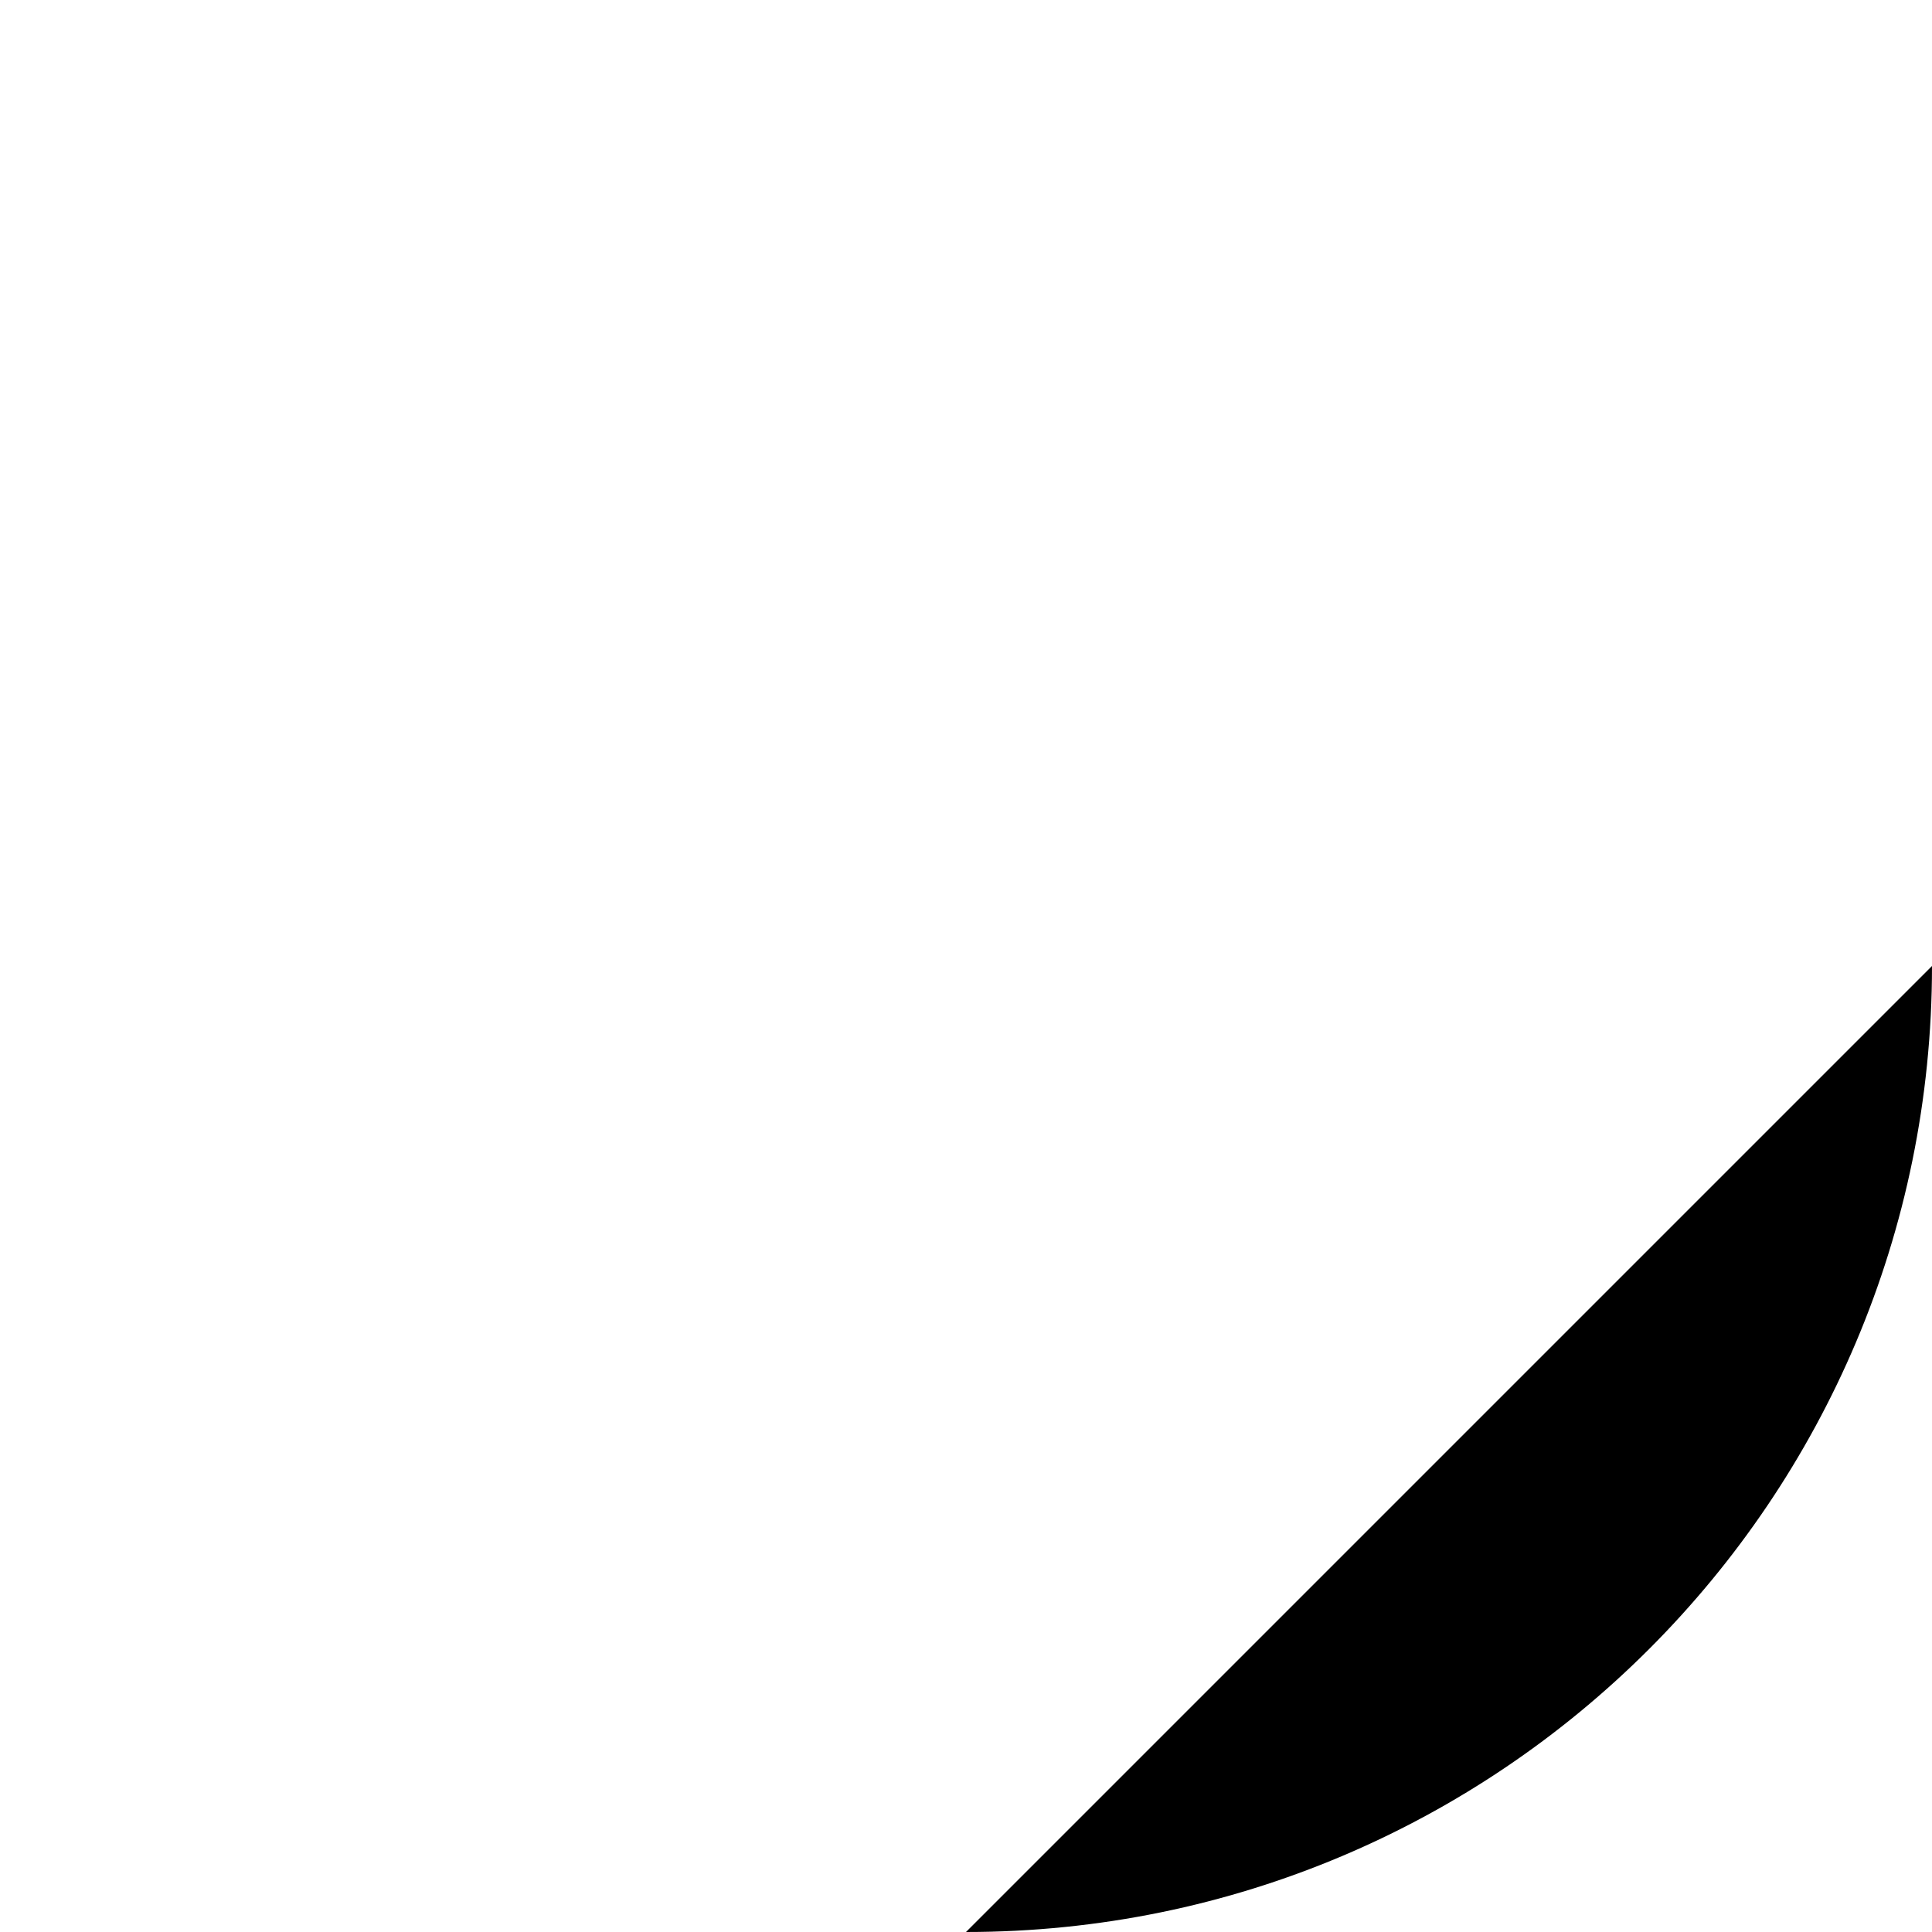
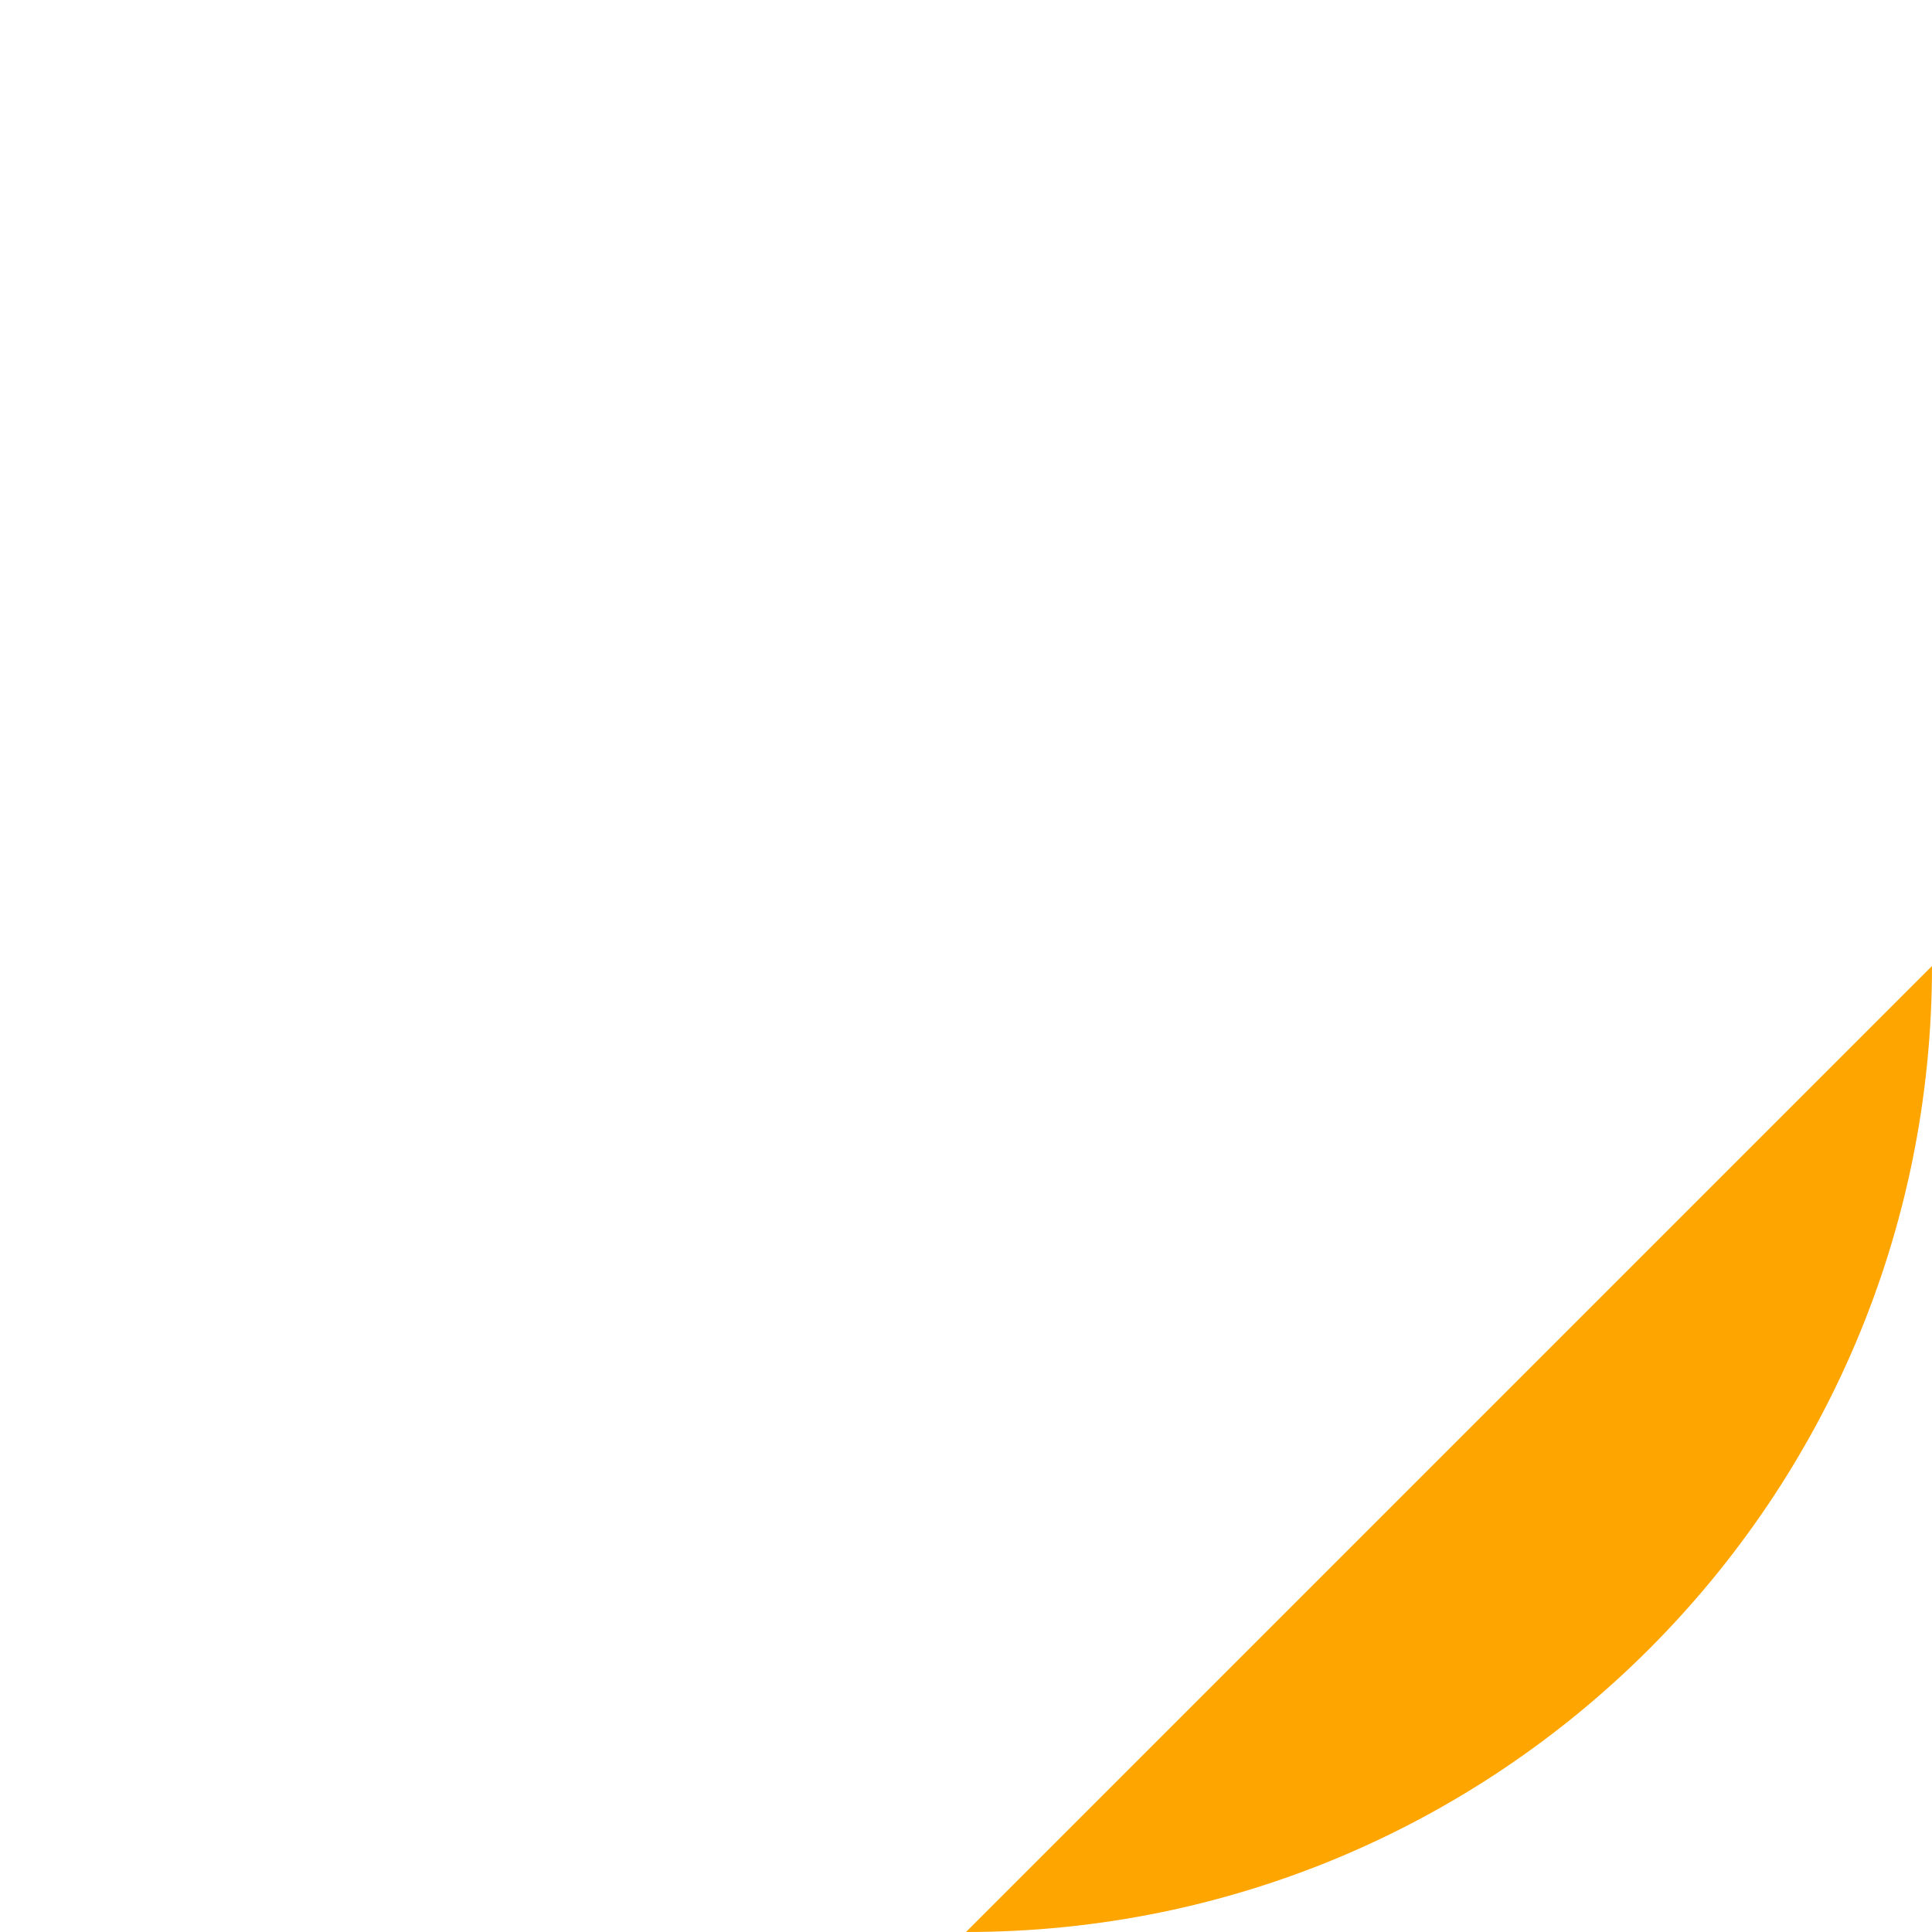
<svg xmlns="http://www.w3.org/2000/svg" class="icon" viewBox="0 0 1024 1024" version="1.1" p-id="9062" width="200" height="200">
-   <path d="M99.89.22M512 1024 c 282.784 0 512 -229.216 512 -512 0 -35.36 28.64 -64 64 -64 z" />
+   <path fill="orange" d="M99.89.22M512 1024 c 282.784 0 512 -229.216 512 -512 0 -35.36 28.64 -64 64 -64 z" />
</svg>
